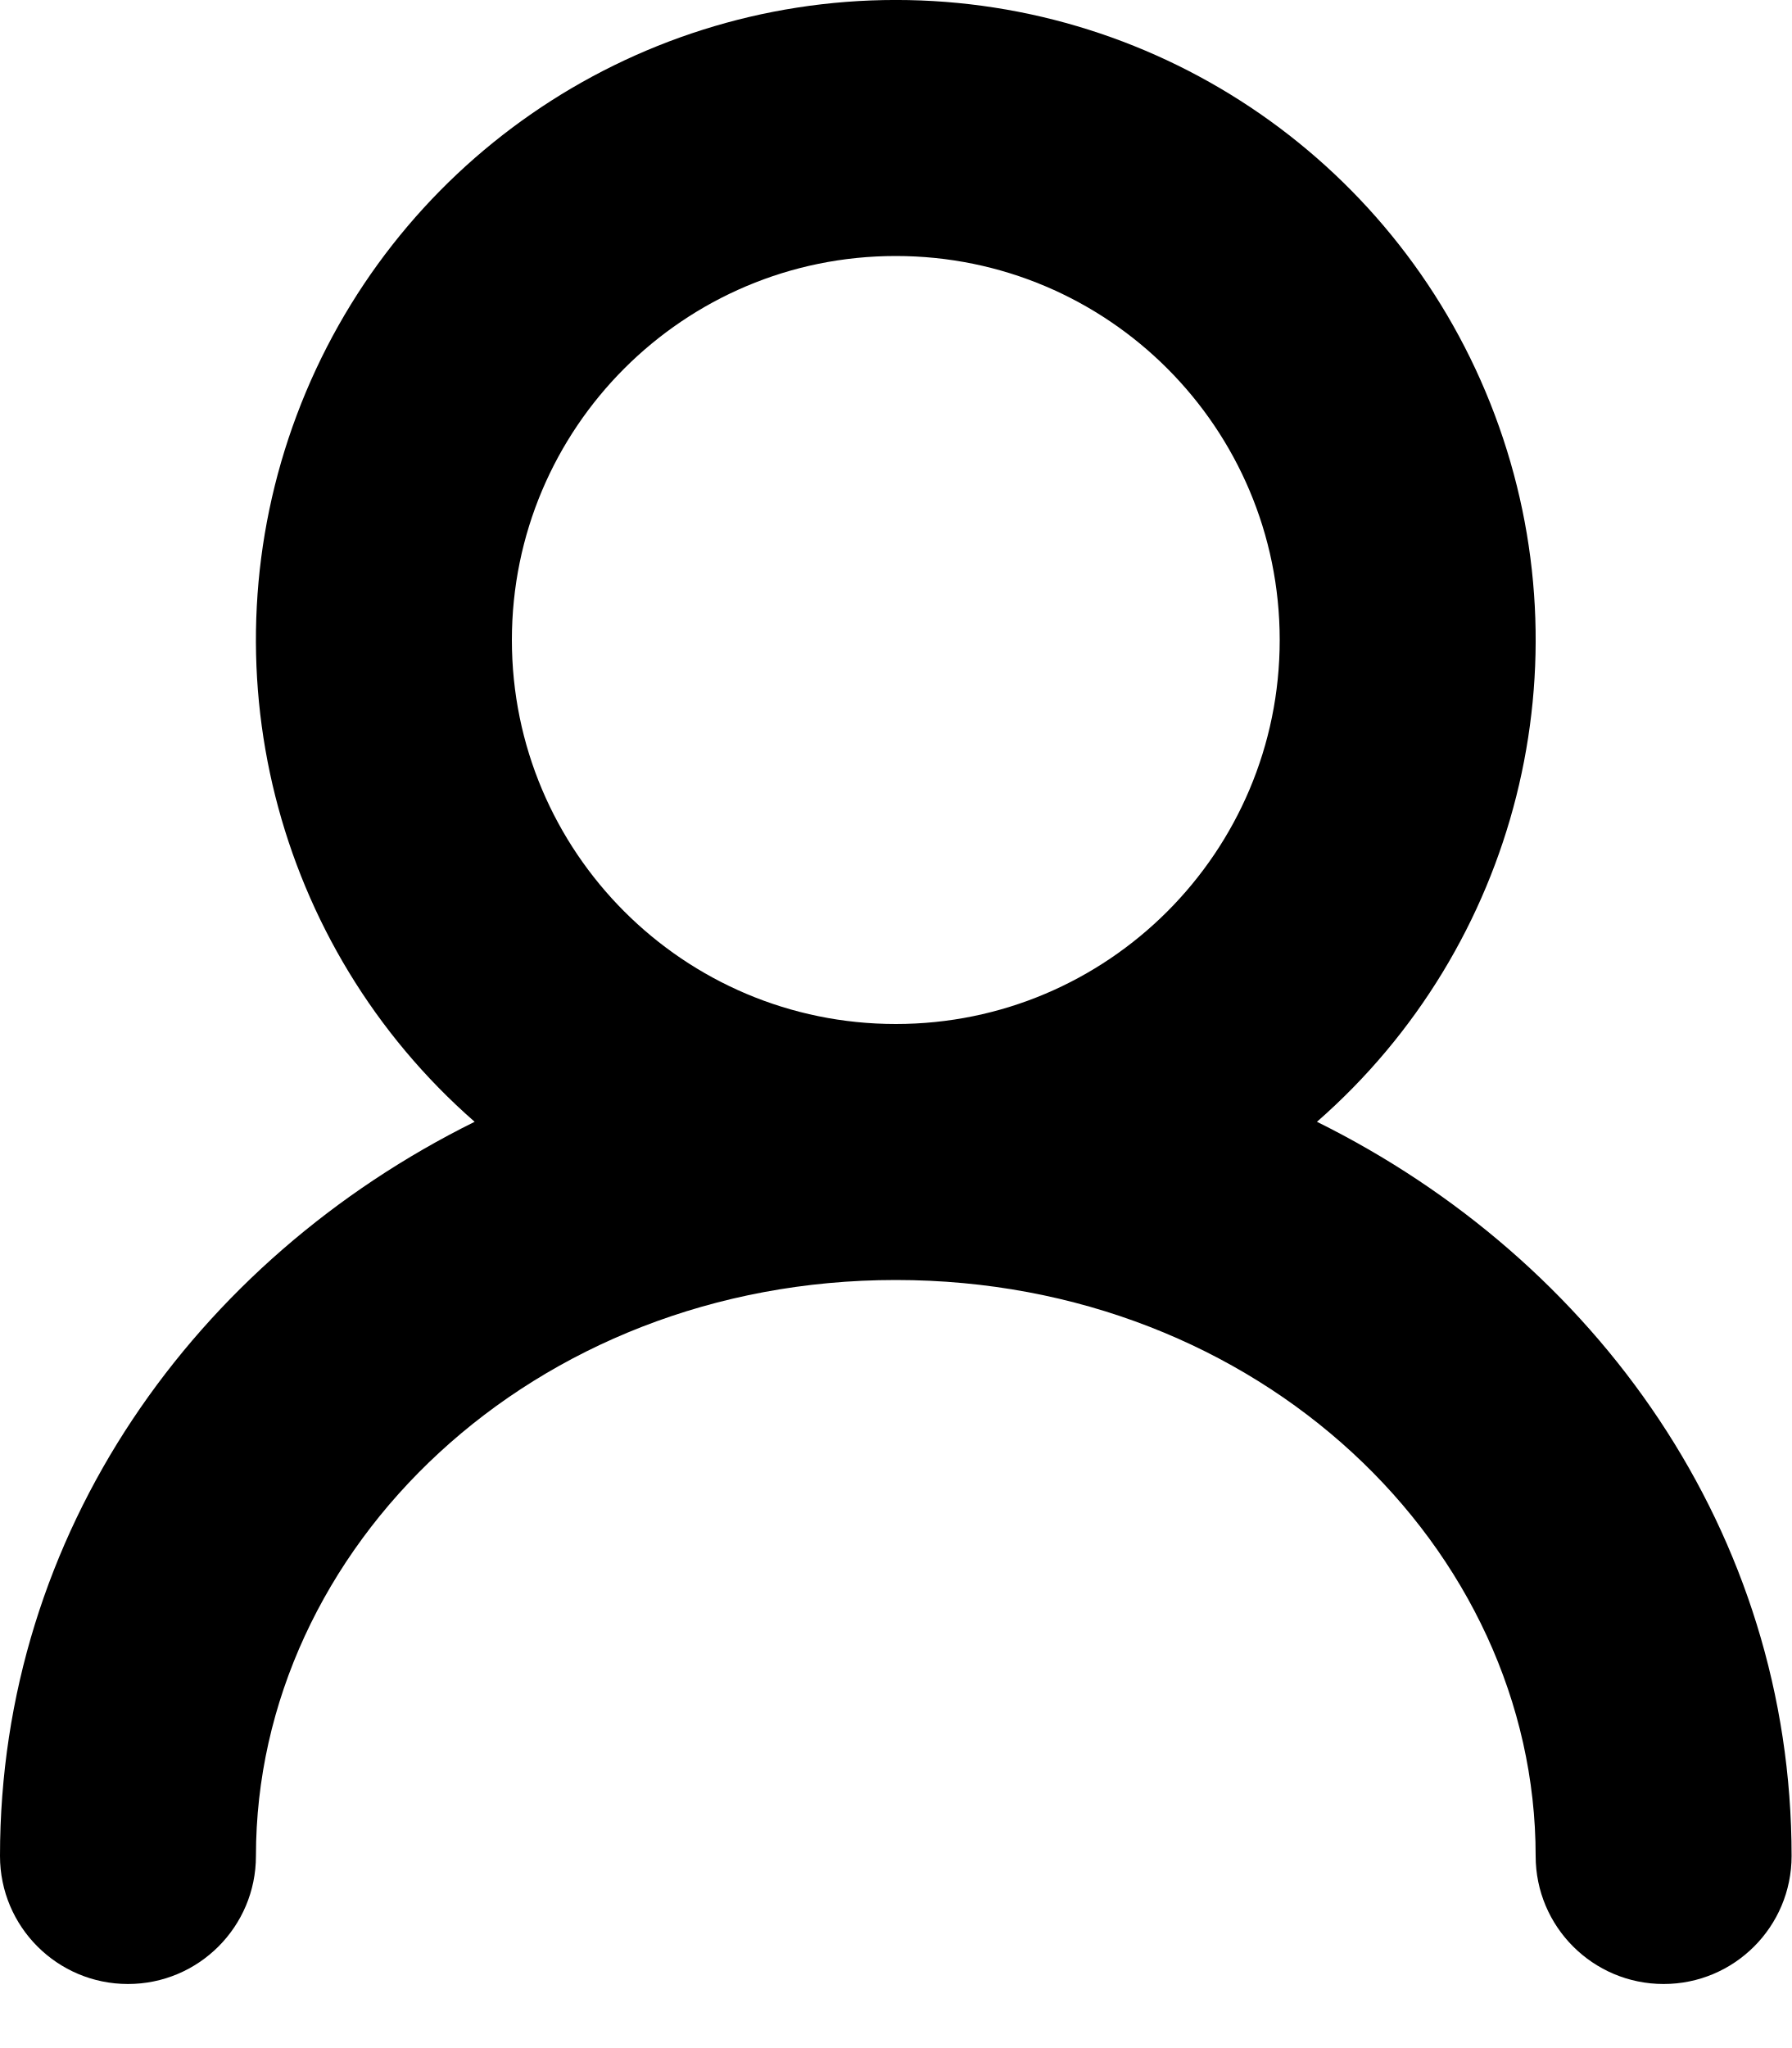
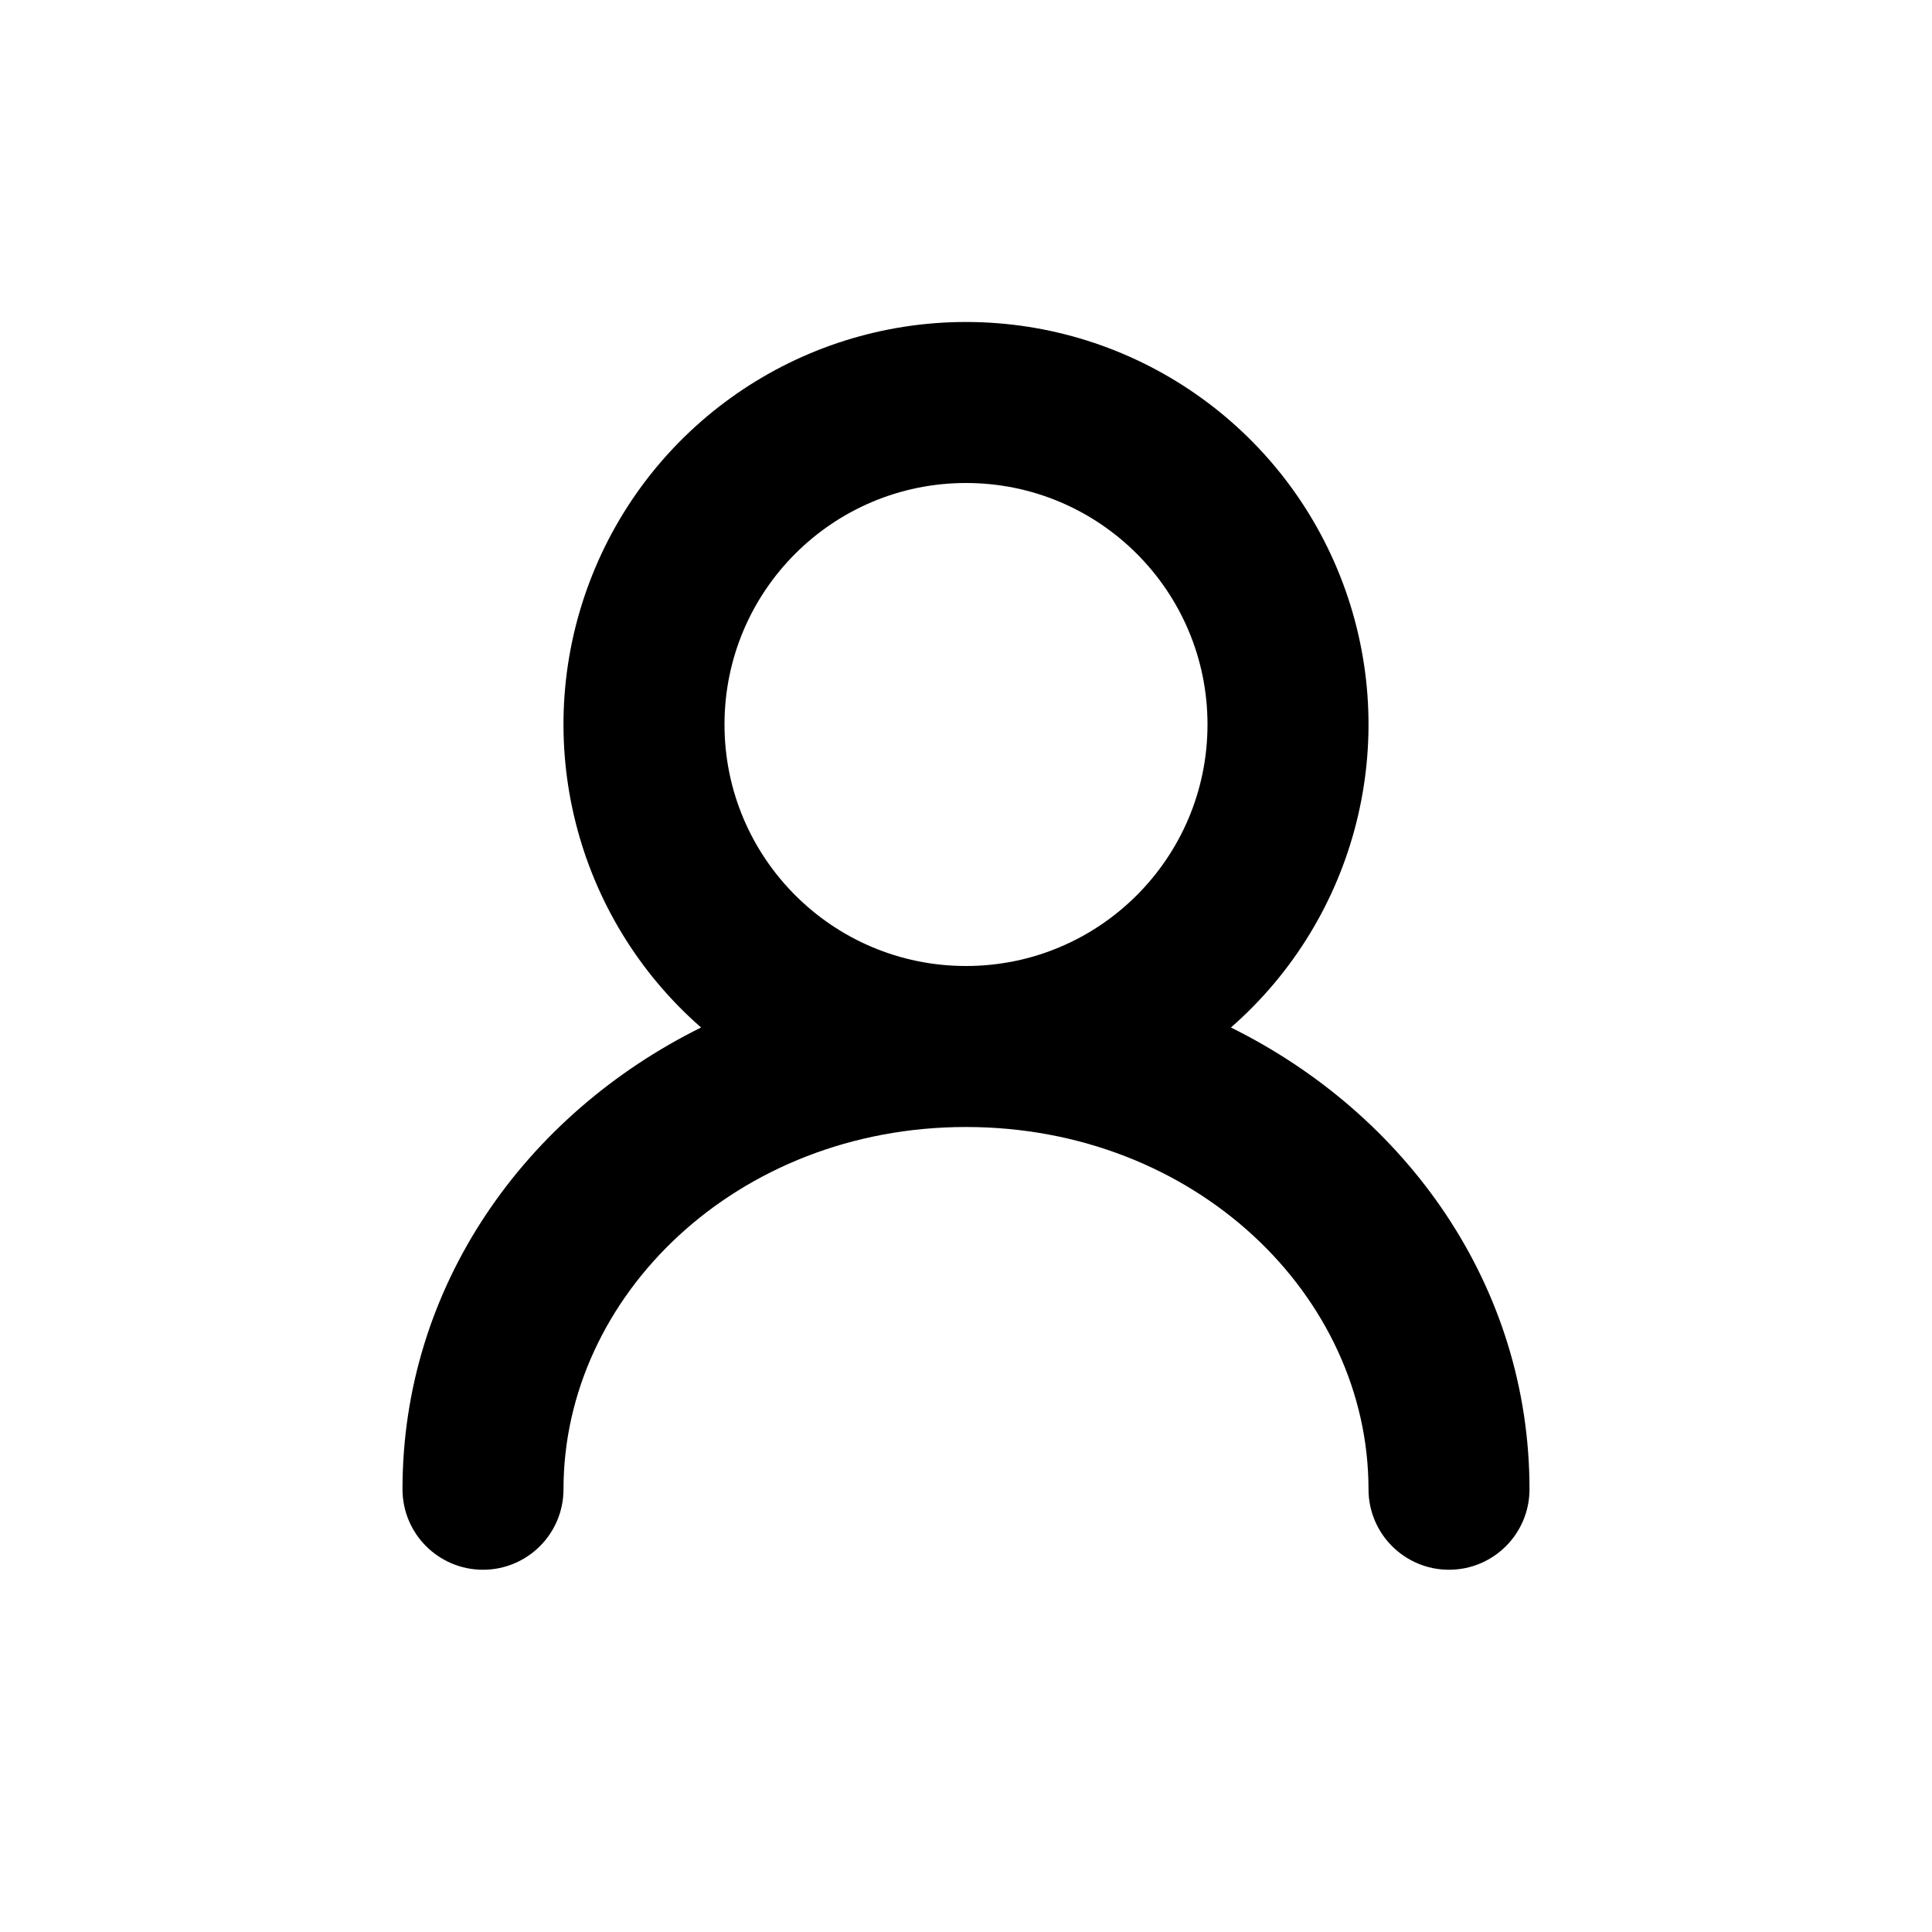
- <svg xmlns="http://www.w3.org/2000/svg" width="14" height="16" fill="currentColor">
-   <path fill-rule="evenodd" d="M4 5a3 3 0 1 1 6 0 3 3 0 0 1-6 0Zm6.291 3.764a5 5 0 1 0-6.582 0C1.525 9.845 0 11.974 0 14.5a1 1 0 0 0 2 0C2 12.095 4.155 10 7 10s5 2.095 5 4.5a1 1 0 0 0 2 0c0-2.526-1.525-4.655-3.709-5.736Z" clip-rule="evenodd" />
+ <svg xmlns="http://www.w3.org/2000/svg" width="24" height="24" fill="currentColor">
+   <path fill-rule="evenodd" d="M9 9a3 3 0 1 1 6 0 3 3 0 0 1-6 0Zm6.291 3.764a5 5 0 1 0-6.582 0C6.525 13.845 5 15.974 5 18.5a1 1 0 0 0 2 0c0-2.405 2.155-4.5 5-4.5s5 2.095 5 4.5a1 1 0 0 0 2 0c0-2.526-1.525-4.655-3.709-5.736Z" clip-rule="evenodd" />
</svg>
